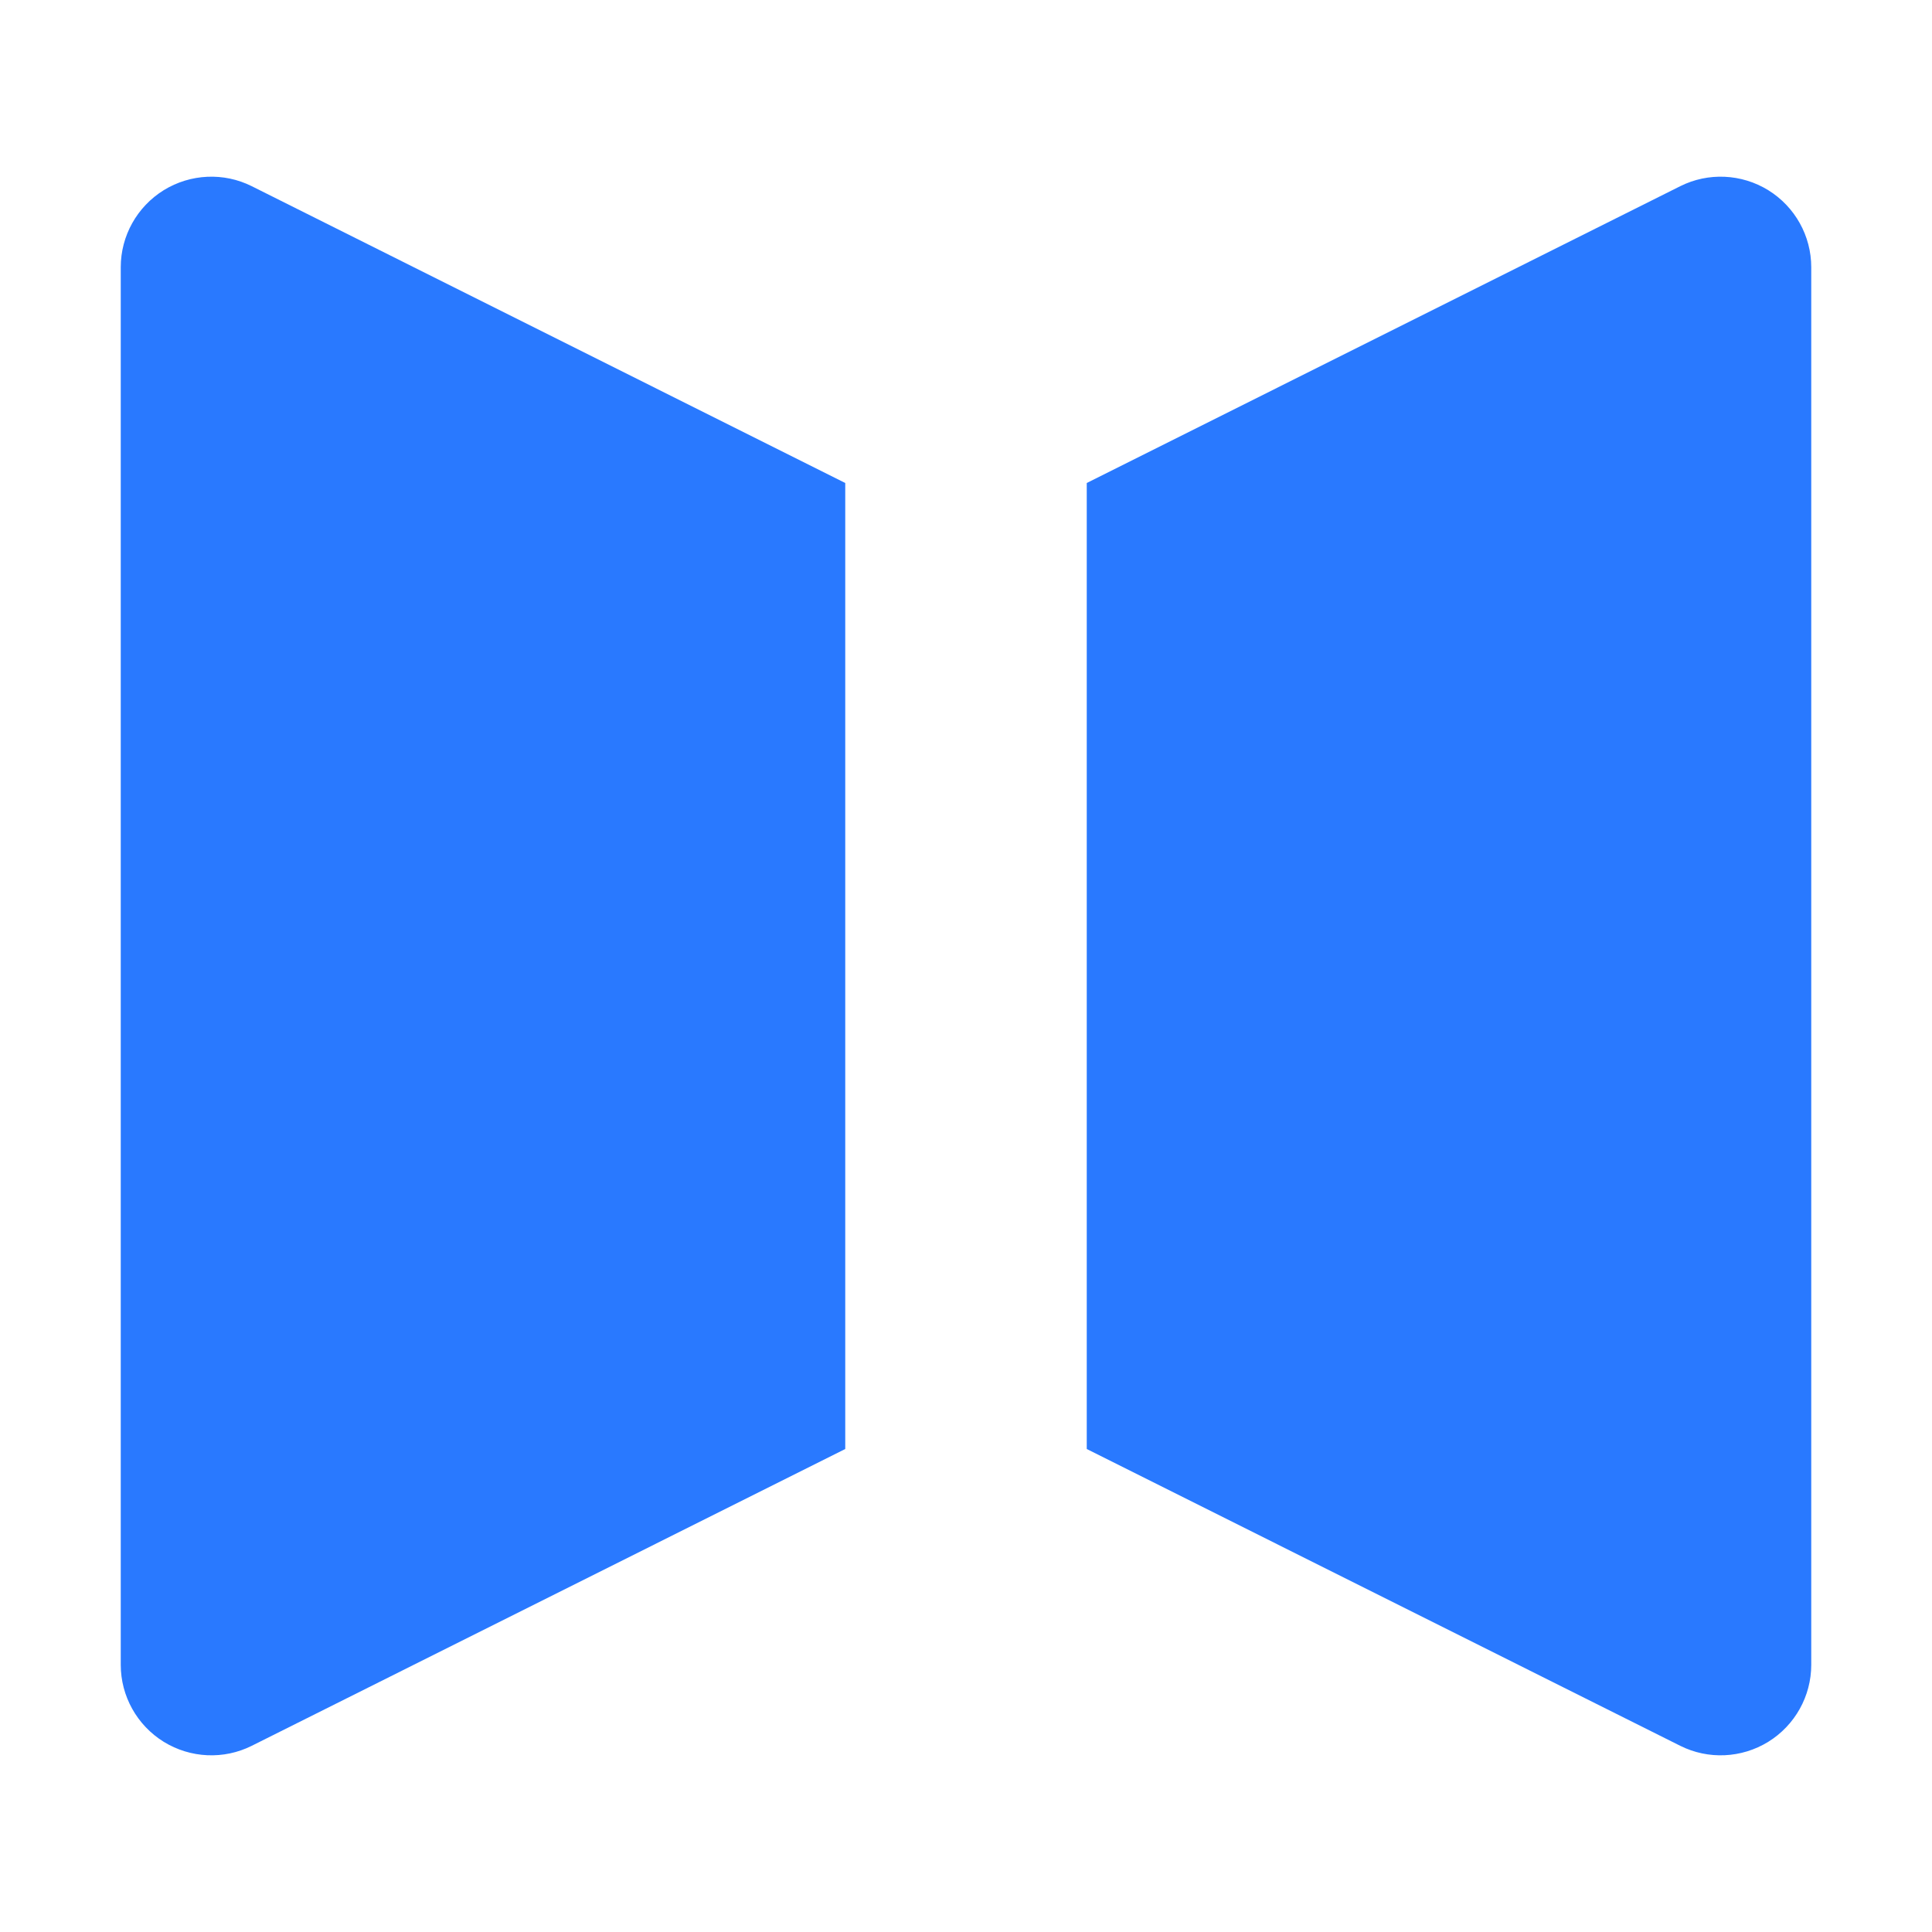
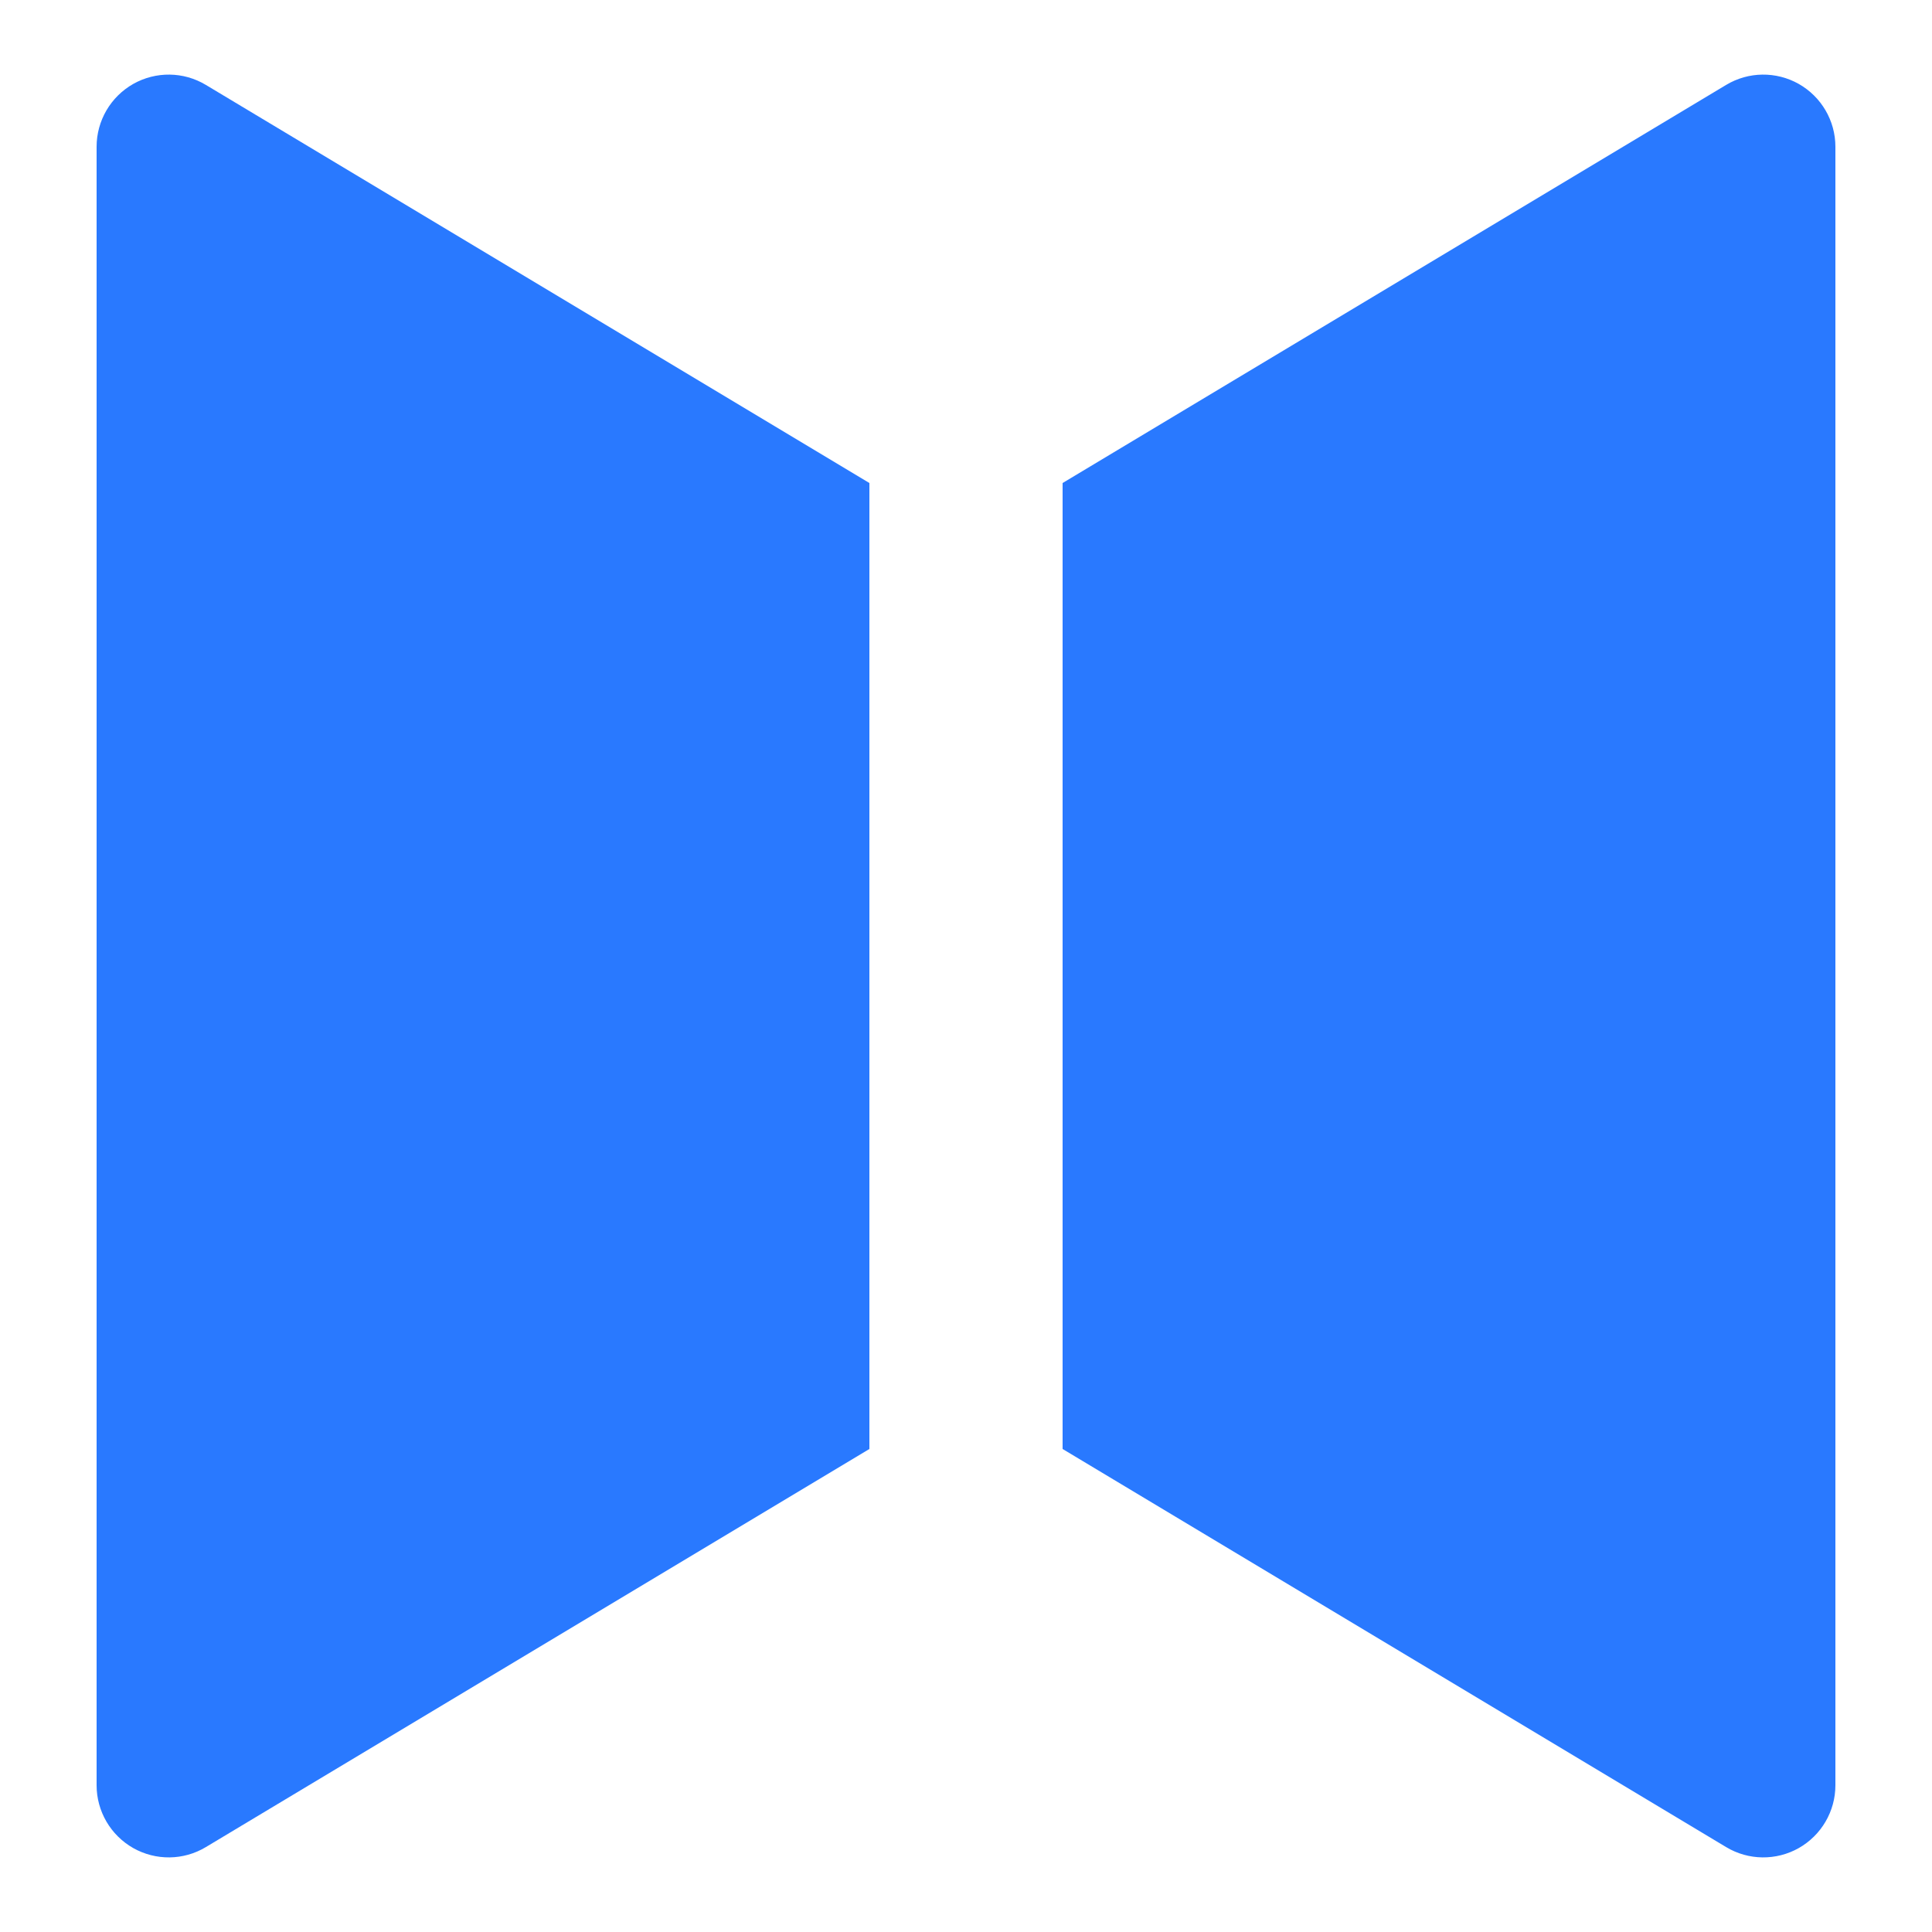
- <svg xmlns="http://www.w3.org/2000/svg" width="100%" height="100%" viewBox="0 0 16 16" version="1.1" xml:space="preserve" style="fill-rule:evenodd;clip-rule:evenodd;stroke-linejoin:round;stroke-miterlimit:2;">
+ <svg xmlns="http://www.w3.org/2000/svg" width="100%" height="100%" viewBox="0 0 20 20" version="1.1" xml:space="preserve" style="fill-rule:evenodd;clip-rule:evenodd;stroke-linejoin:round;stroke-miterlimit:2;">
  <g id="light">
-     <g id="green">
-       <path d="M2.085,1.542c-0.232,-0.116 -0.508,-0.103 -0.729,0.033c-0.221,0.137 -0.356,0.378 -0.356,0.638c0,2.649 0,8.925 0,11.574c-0,0.26 0.135,0.501 0.356,0.638c0.221,0.136 0.497,0.149 0.729,0.033c1.729,-0.865 4.915,-2.458 4.915,-2.458l0,-8c0,0 -3.186,-1.593 -4.915,-2.458Zm11.83,0c0.232,-0.116 0.508,-0.103 0.729,0.033c0.221,0.137 0.356,0.378 0.356,0.638c0,2.649 -0,8.925 0,11.574c0,0.26 -0.135,0.501 -0.356,0.638c-0.221,0.136 -0.497,0.149 -0.729,0.033c-1.729,-0.865 -4.915,-2.458 -4.915,-2.458l0,-8c0,0 3.186,-1.593 4.915,-2.458Z" style="fill:rgb(41,121,255);" />
+     <g id="blue">
+       <path d="M2.131,0.879C1.9,0.74 1.613,0.737 1.379,0.869C1.145,1.002 1,1.25 1,1.519C1,5.089 1,14.911 1,18.481C1,18.75 1.145,18.998 1.379,19.131C1.613,19.263 1.9,19.26 2.131,19.121C4.337,17.798 9,15 9,15L9,5C9,5 4.337,2.202 2.131,0.879ZM17.869,0.879C18.1,0.74 18.387,0.737 18.621,0.869C18.855,1.002 19,1.25 19,1.519C19,5.089 19,14.911 19,18.481C19,18.75 18.855,18.998 18.621,19.131C18.387,19.263 18.1,19.26 17.869,19.121C15.663,17.798 11,15 11,15L11,5C11,5 15.663,2.202 17.869,0.879Z" style="fill:rgb(41,121,255);" />
    </g>
+     <g id="yellow">
+         </g>
    <g id="red">
        </g>
    <g id="gray">
        </g>
-     <g id="yellow">
+     <g id="text">
        </g>
-     <g id="icon">
+     <g id="working">
        </g>
  </g>
-   <g id="menu">
-     </g>
</svg>
